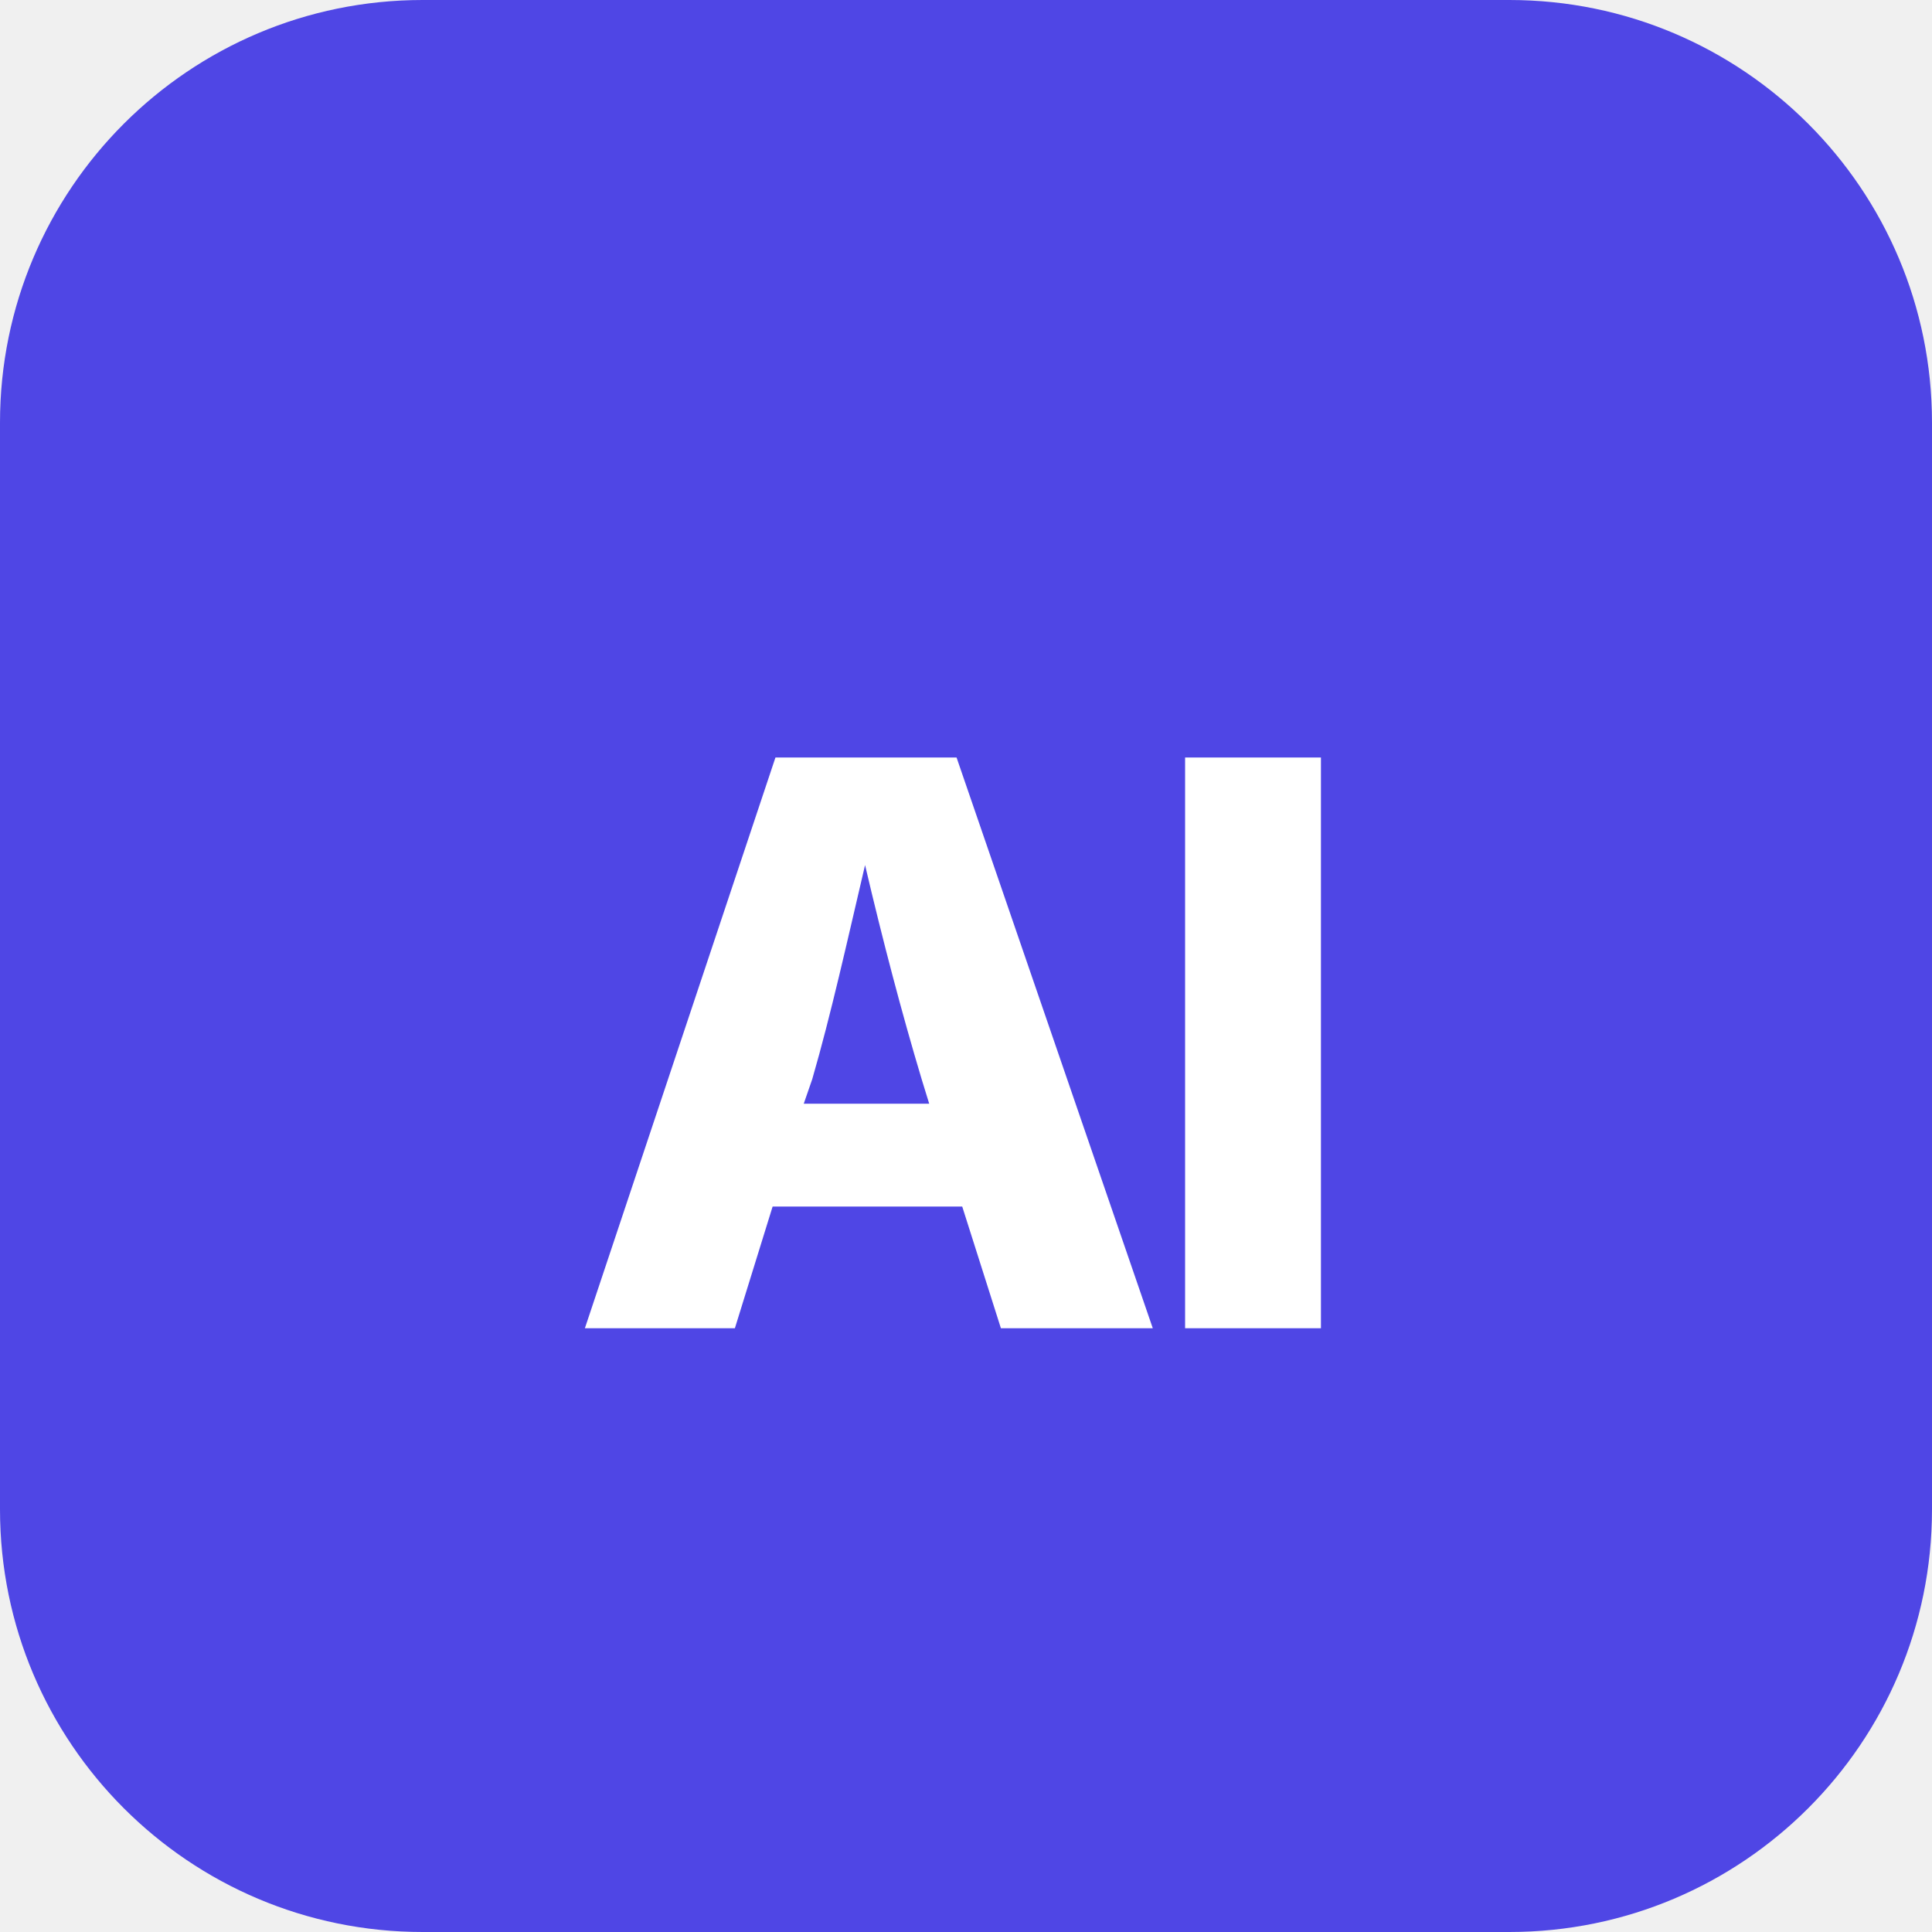
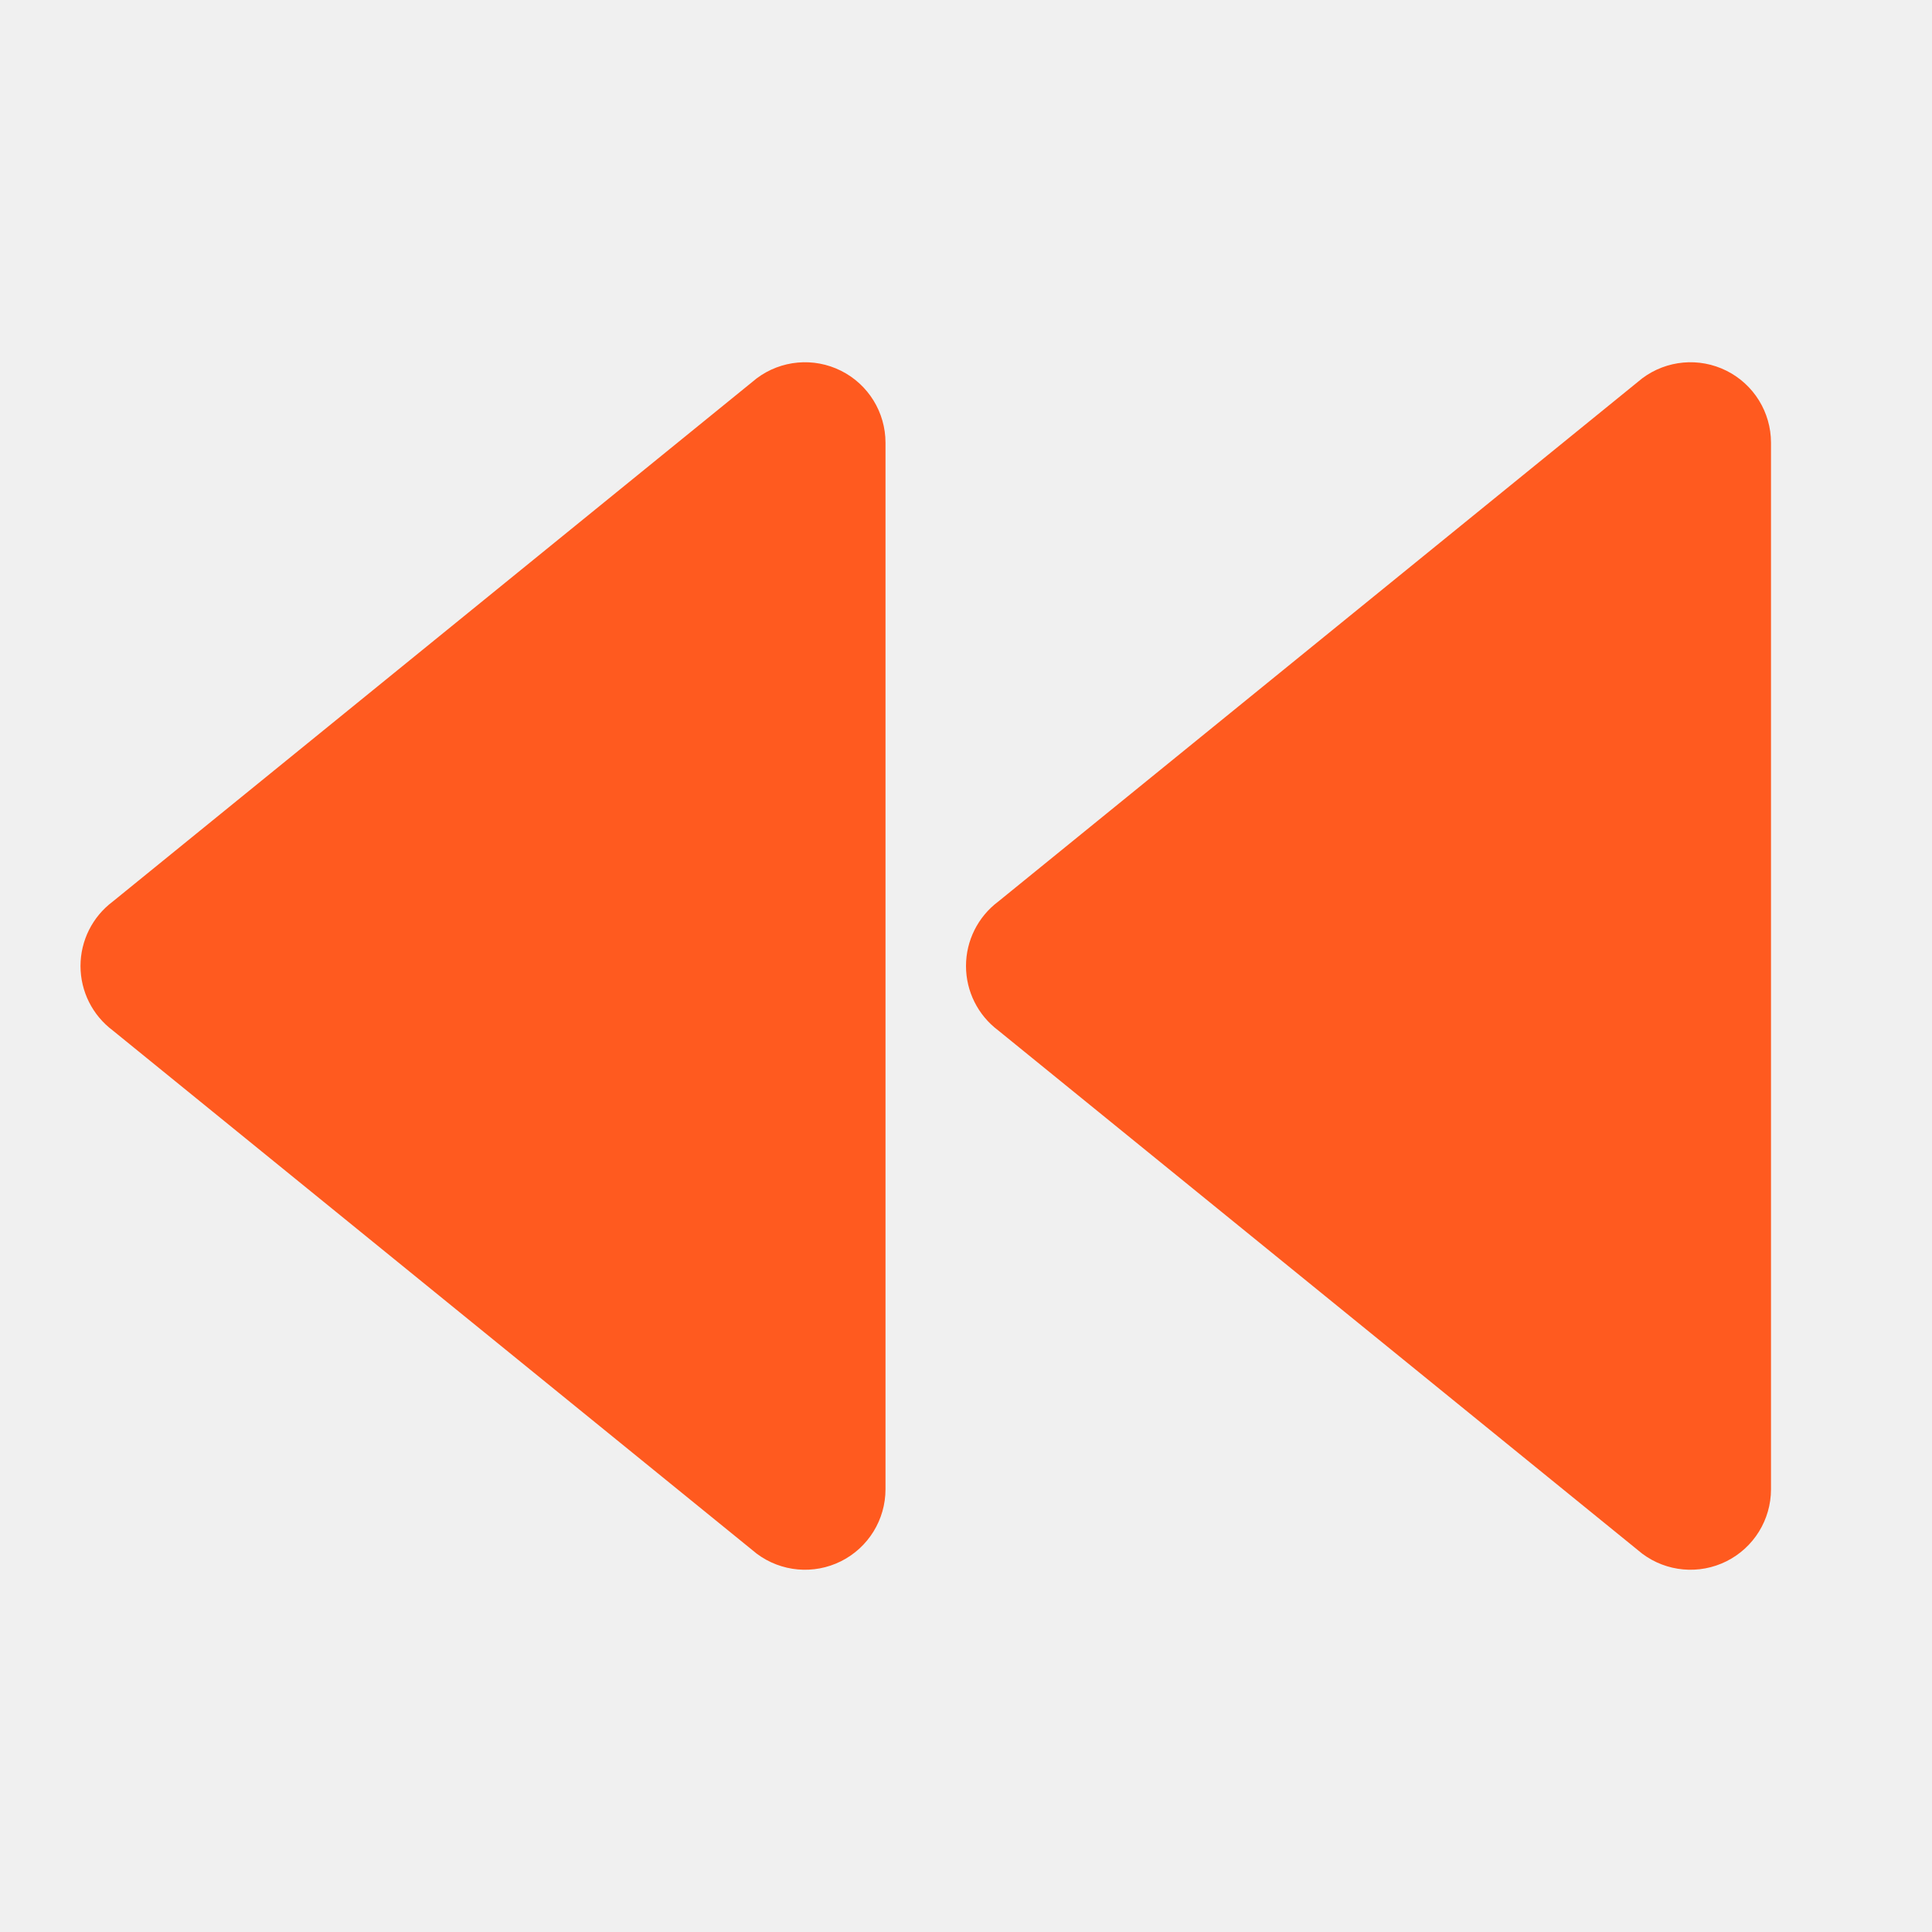
- <svg xmlns="http://www.w3.org/2000/svg" viewBox="0 0 32 32">
-   <rect width="32" height="32" rx="7" fill="#4f46e5" />
-   <text x="16" y="22" text-anchor="middle" font-family="system-ui,-apple-system,sans-serif" font-weight="800" font-size="13" letter-spacing="-0.5" fill="white">AI</text>
+ <svg xmlns="http://www.w3.org/2000/svg" viewBox="0 0 24 24" fill="#FF5A1F" stroke="none">
+   <path d="M11 5.5v13a1 1 0 0 1-1.6.8l-8-6.5a1 1 0 0 1 0-1.6l8-6.5A1 1 0 0 1 11 5.5z" />
+   <path d="M22 5.5v13a1 1 0 0 1-1.6.8l-8-6.5a1 1 0 0 1 0-1.6l8-6.5A1 1 0 0 1 22 5.5z" />
</svg>
